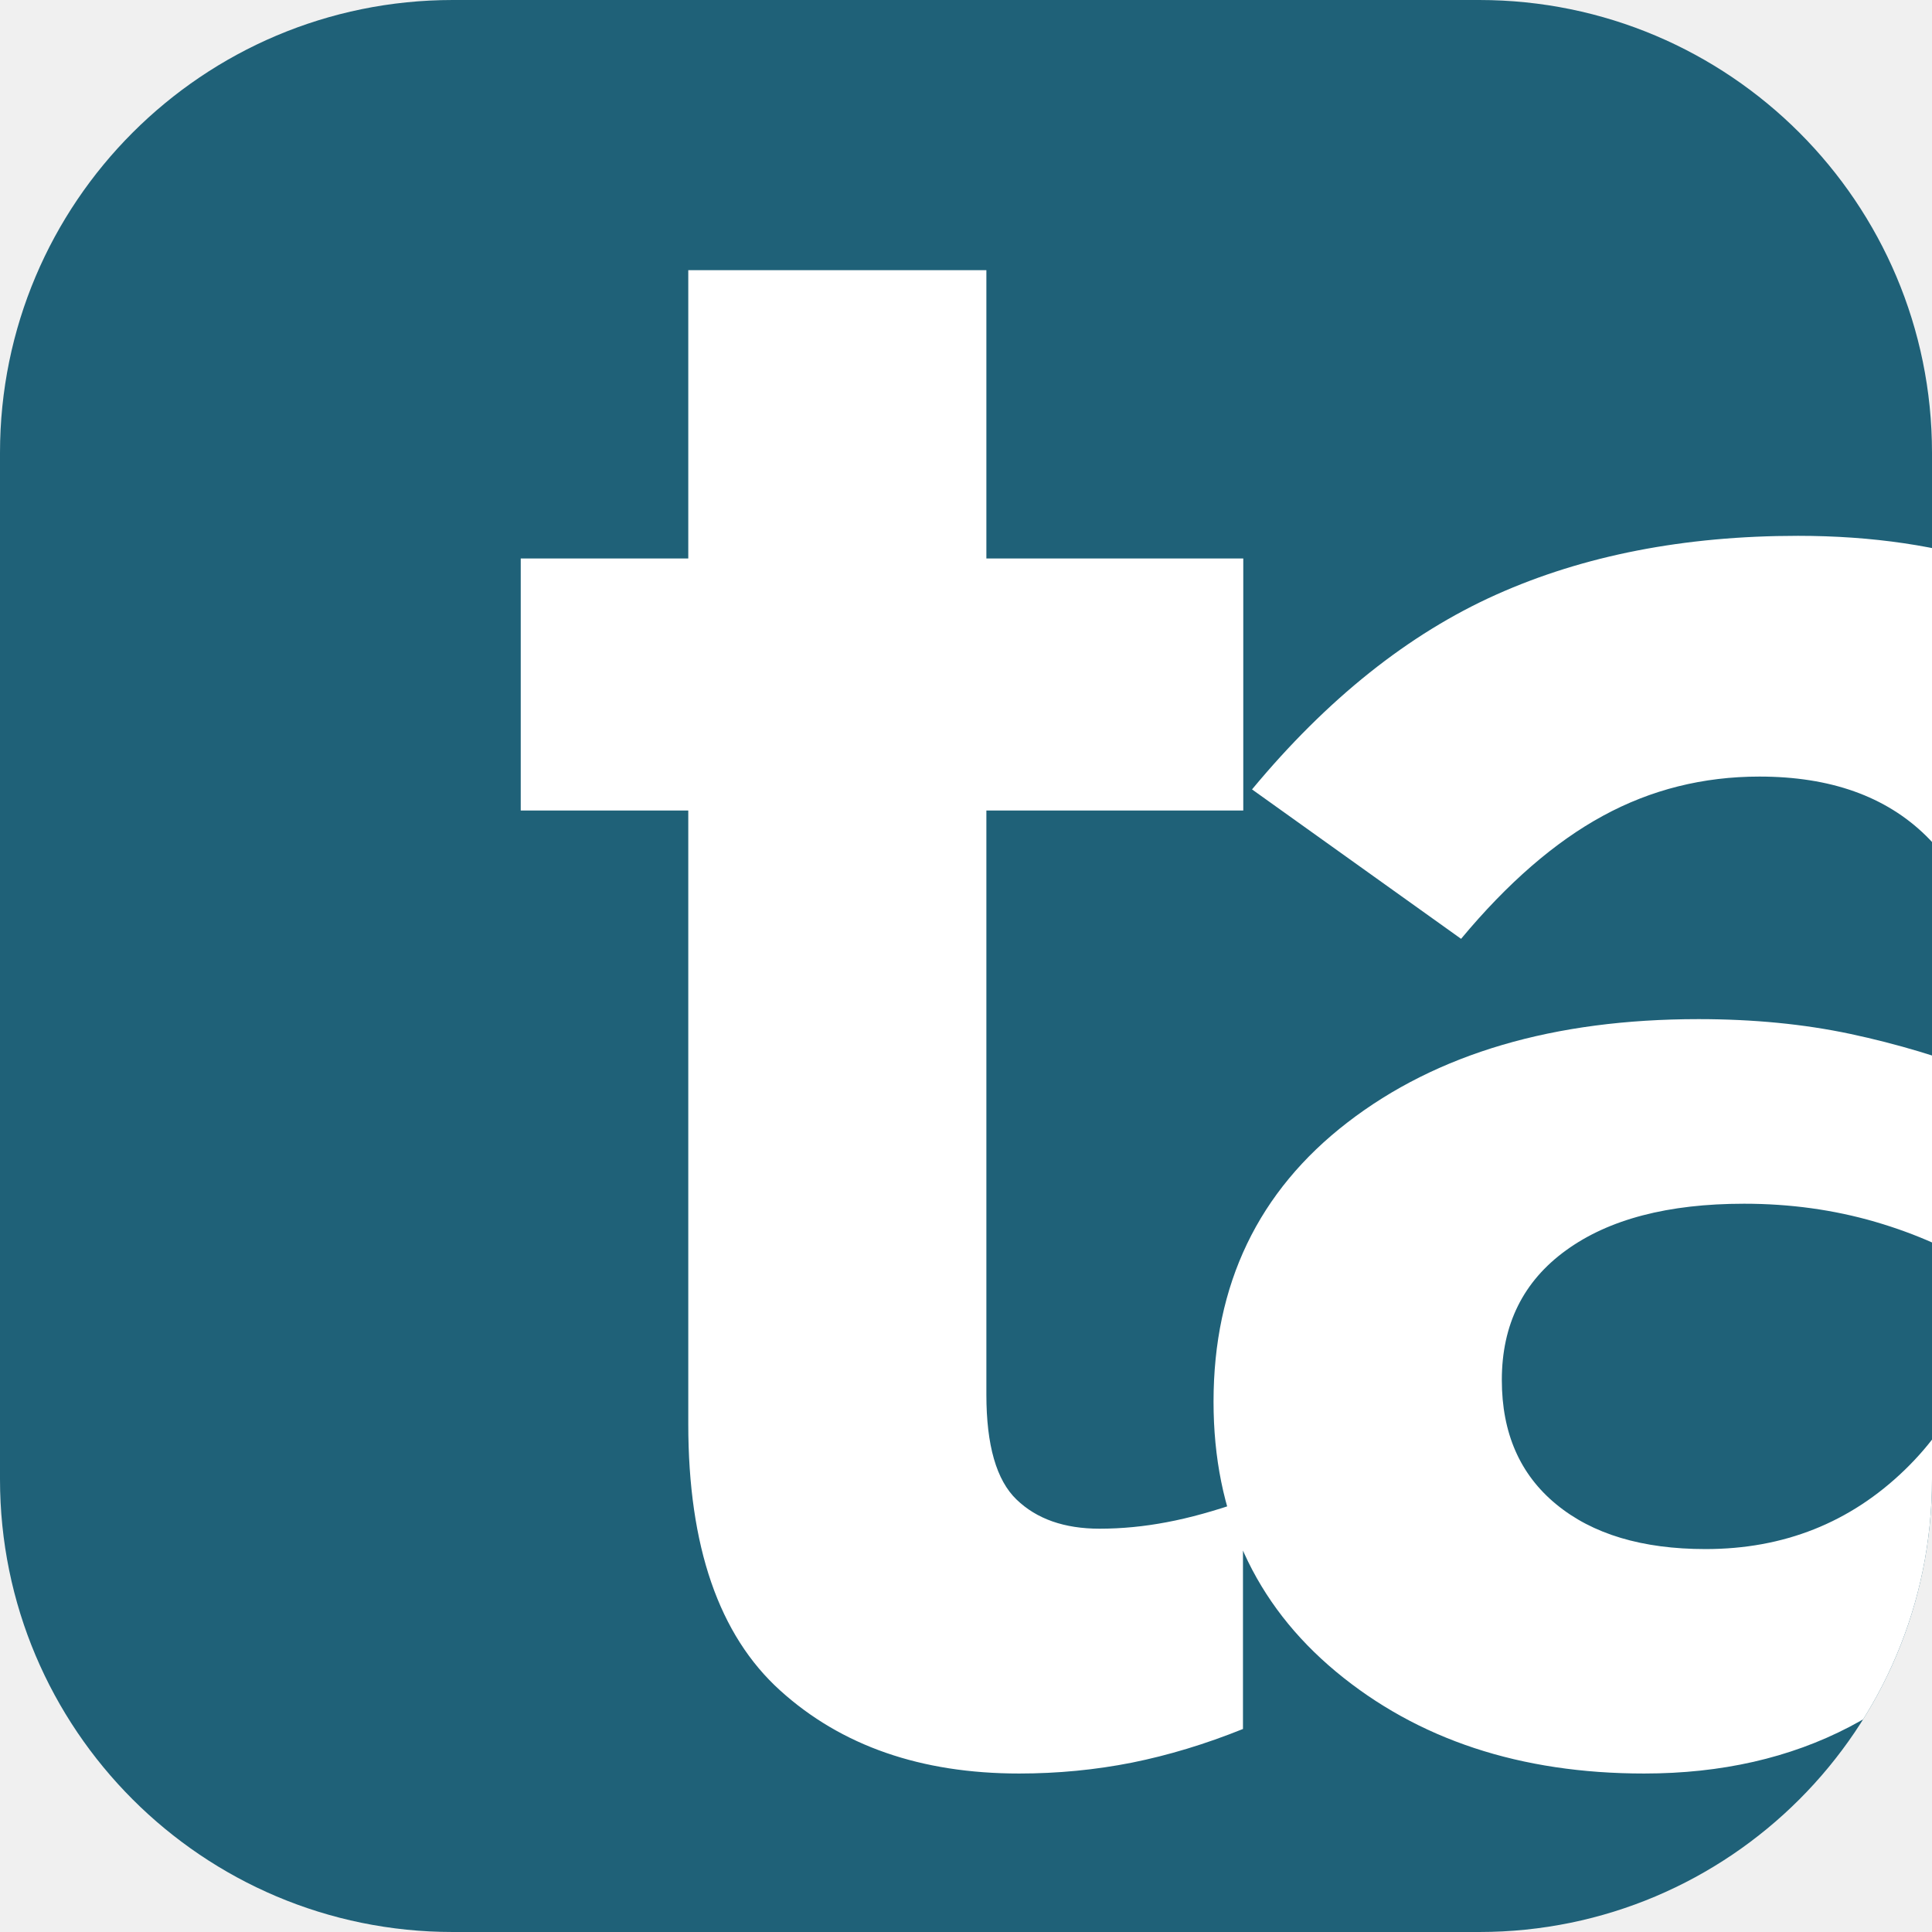
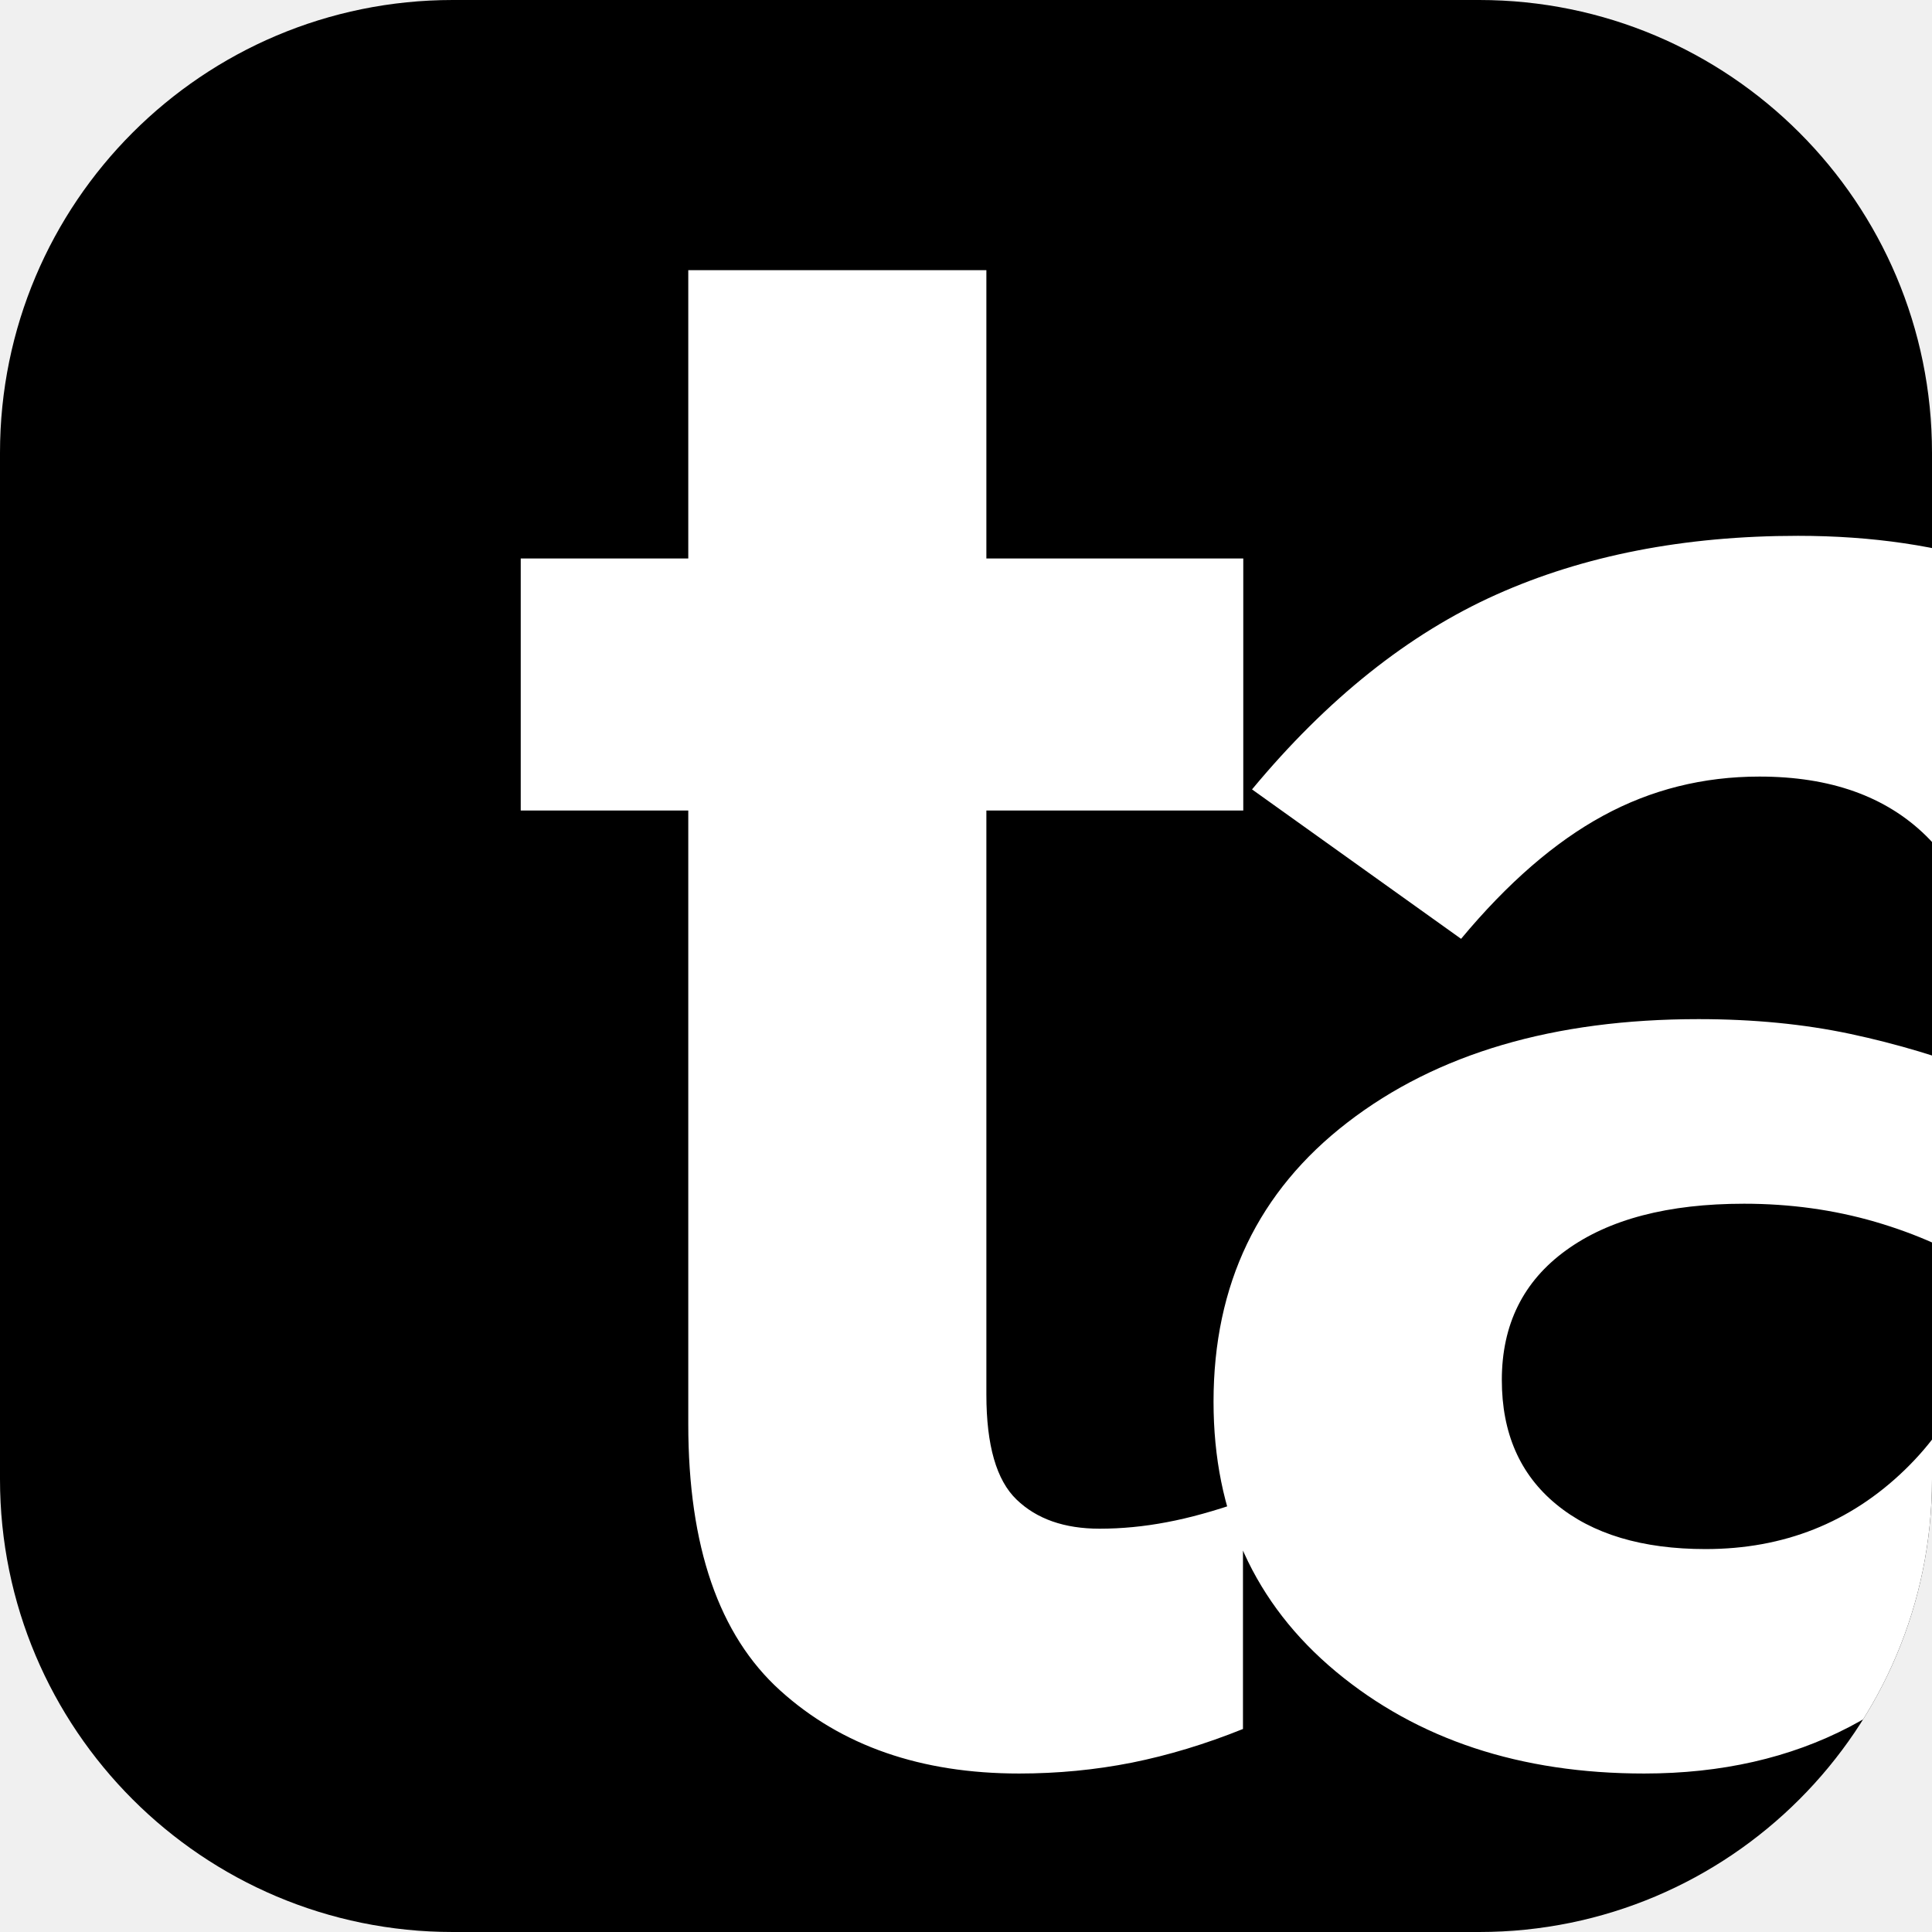
<svg xmlns="http://www.w3.org/2000/svg" viewBox="0 0 128 128" width="128" height="128" role="img" aria-label="Tarn">
  <defs>
    <clipPath id="tarn-sq">
      <rect width="128" height="128" rx="30" />
    </clipPath>
  </defs>
  <g clip-path="url(#tarn-sq)">
-     <rect width="128" height="128" fill="#1F6178" />
+     <rect width="128" height="128" fill="#000000" />
    <path fill="#FFFFFF" d="M67.52 117.5Q57.77 117.5 51.69 112Q45.6 106.5 45.6 94.35V17.9Q45.6 17.9 45.6 17.9Q45.6 17.9 45.6 17.9H65.35Q65.35 17.9 65.35 17.9Q65.35 17.9 65.35 17.9V92.4Q65.35 97.43 67.35 99.35Q69.35 101.28 72.85 101.28Q75.05 101.28 77.3 100.85Q79.55 100.43 82.35 99.45Q82.35 99.45 82.35 99.45Q82.35 99.45 82.35 99.45V114.55Q82.35 114.55 82.35 114.55Q82.35 114.55 82.35 114.55Q78.62 116.05 74.99 116.78Q71.35 117.5 67.52 117.5ZM34.5 53.7Q34.5 53.7 34.5 53.7Q34.5 53.7 34.5 53.7V37Q34.5 37 34.5 37Q34.5 37 34.5 37H82.37Q82.37 37 82.37 37Q82.37 37 82.37 37V53.7Q82.37 53.7 82.37 53.7Q82.37 53.7 82.37 53.7Z M108.93 117.5Q96.63 117.5 88.51 110.75Q80.4 104 80.4 92.87Q80.4 81.2 89.28 74.36Q98.15 67.52 112.53 67.52Q117.98 67.52 122.59 68.5Q127.2 69.48 131.6 71.2V66.25Q131.6 59.3 127.6 55.37Q123.6 51.45 116.57 51.45Q110.97 51.45 106.2 54.05Q101.42 56.65 96.8 62.2Q96.8 62.2 96.8 62.2Q96.8 62.2 96.8 62.2L82.95 52.3Q82.95 52.3 82.95 52.3Q82.95 52.3 82.95 52.3Q90.42 43.3 99.12 39.4Q107.82 35.5 119.12 35.5Q133.9 35.5 142.99 43.4Q152.07 51.3 152.07 65.07V116Q152.07 116 152.07 116Q152.07 116 152.07 116H132.35Q132.35 116 132.35 116Q132.35 116 132.35 116V100.9L135.78 105.1H132.45Q128.45 111.32 122.53 114.41Q116.6 117.5 108.93 117.5ZM113 102.63Q120.77 102.63 126.19 97.39Q131.6 92.15 131.6 84.6V84.25Q128.35 82.15 124.24 80.95Q120.12 79.75 115.55 79.75Q108 79.75 103.75 82.84Q99.5 85.92 99.5 91.43Q99.5 96.7 103.1 99.66Q106.7 102.63 113 102.63Z" />
  </g>
</svg>
